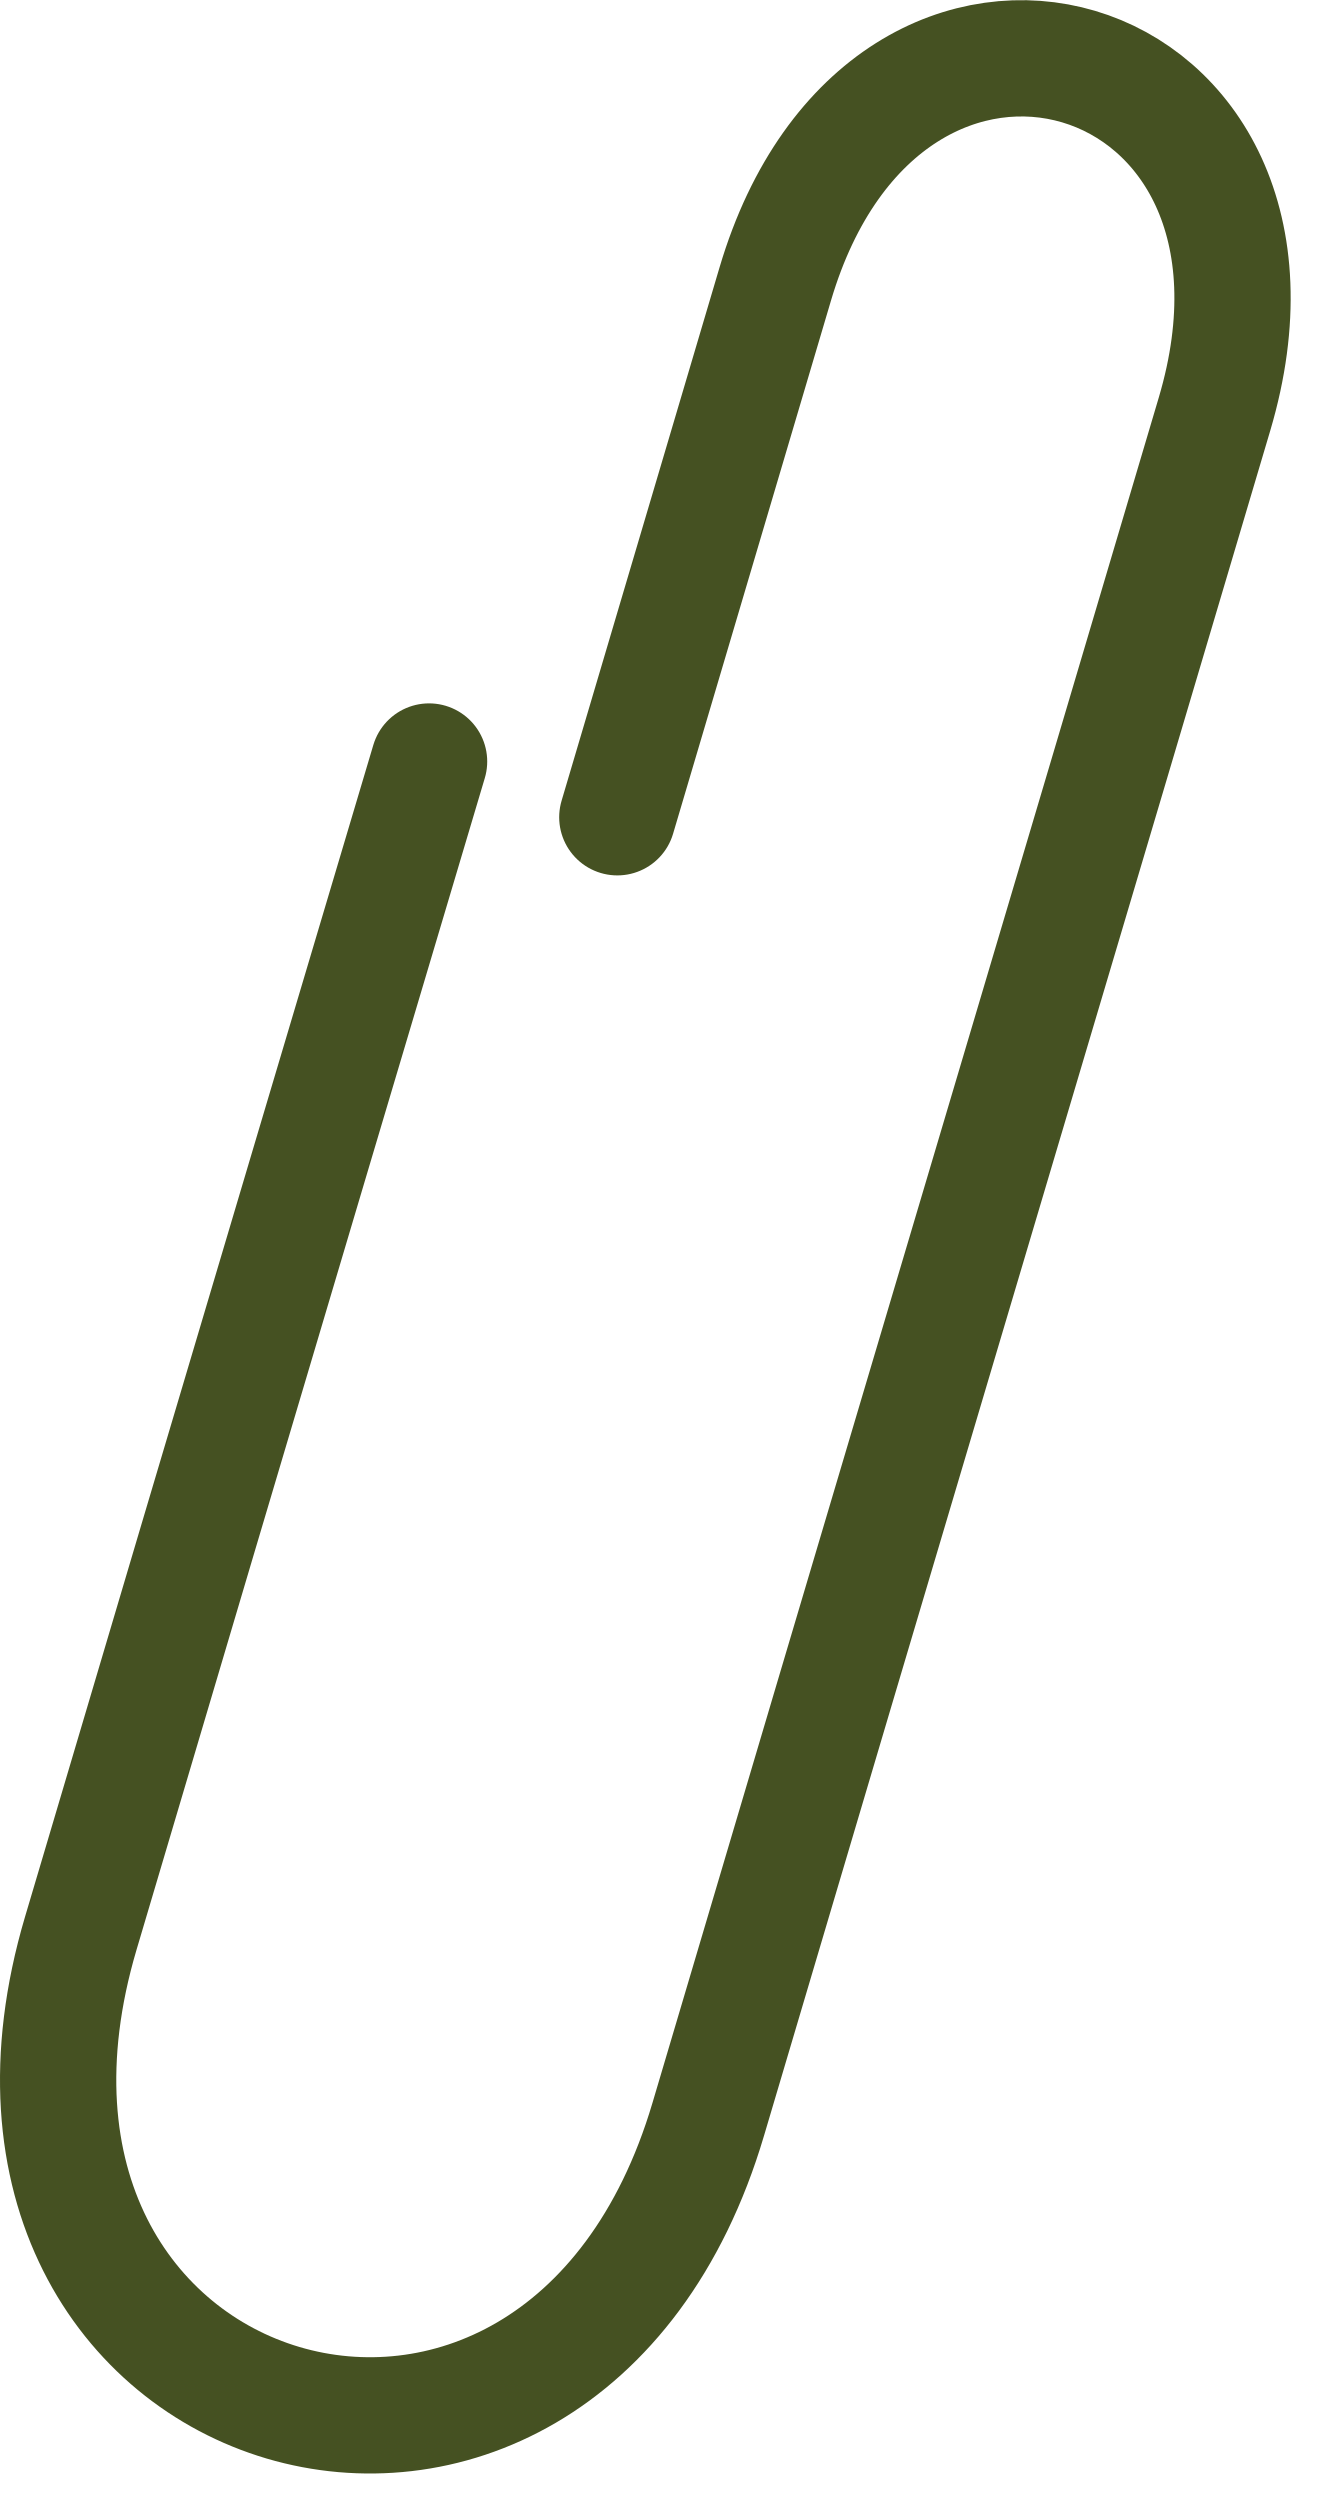
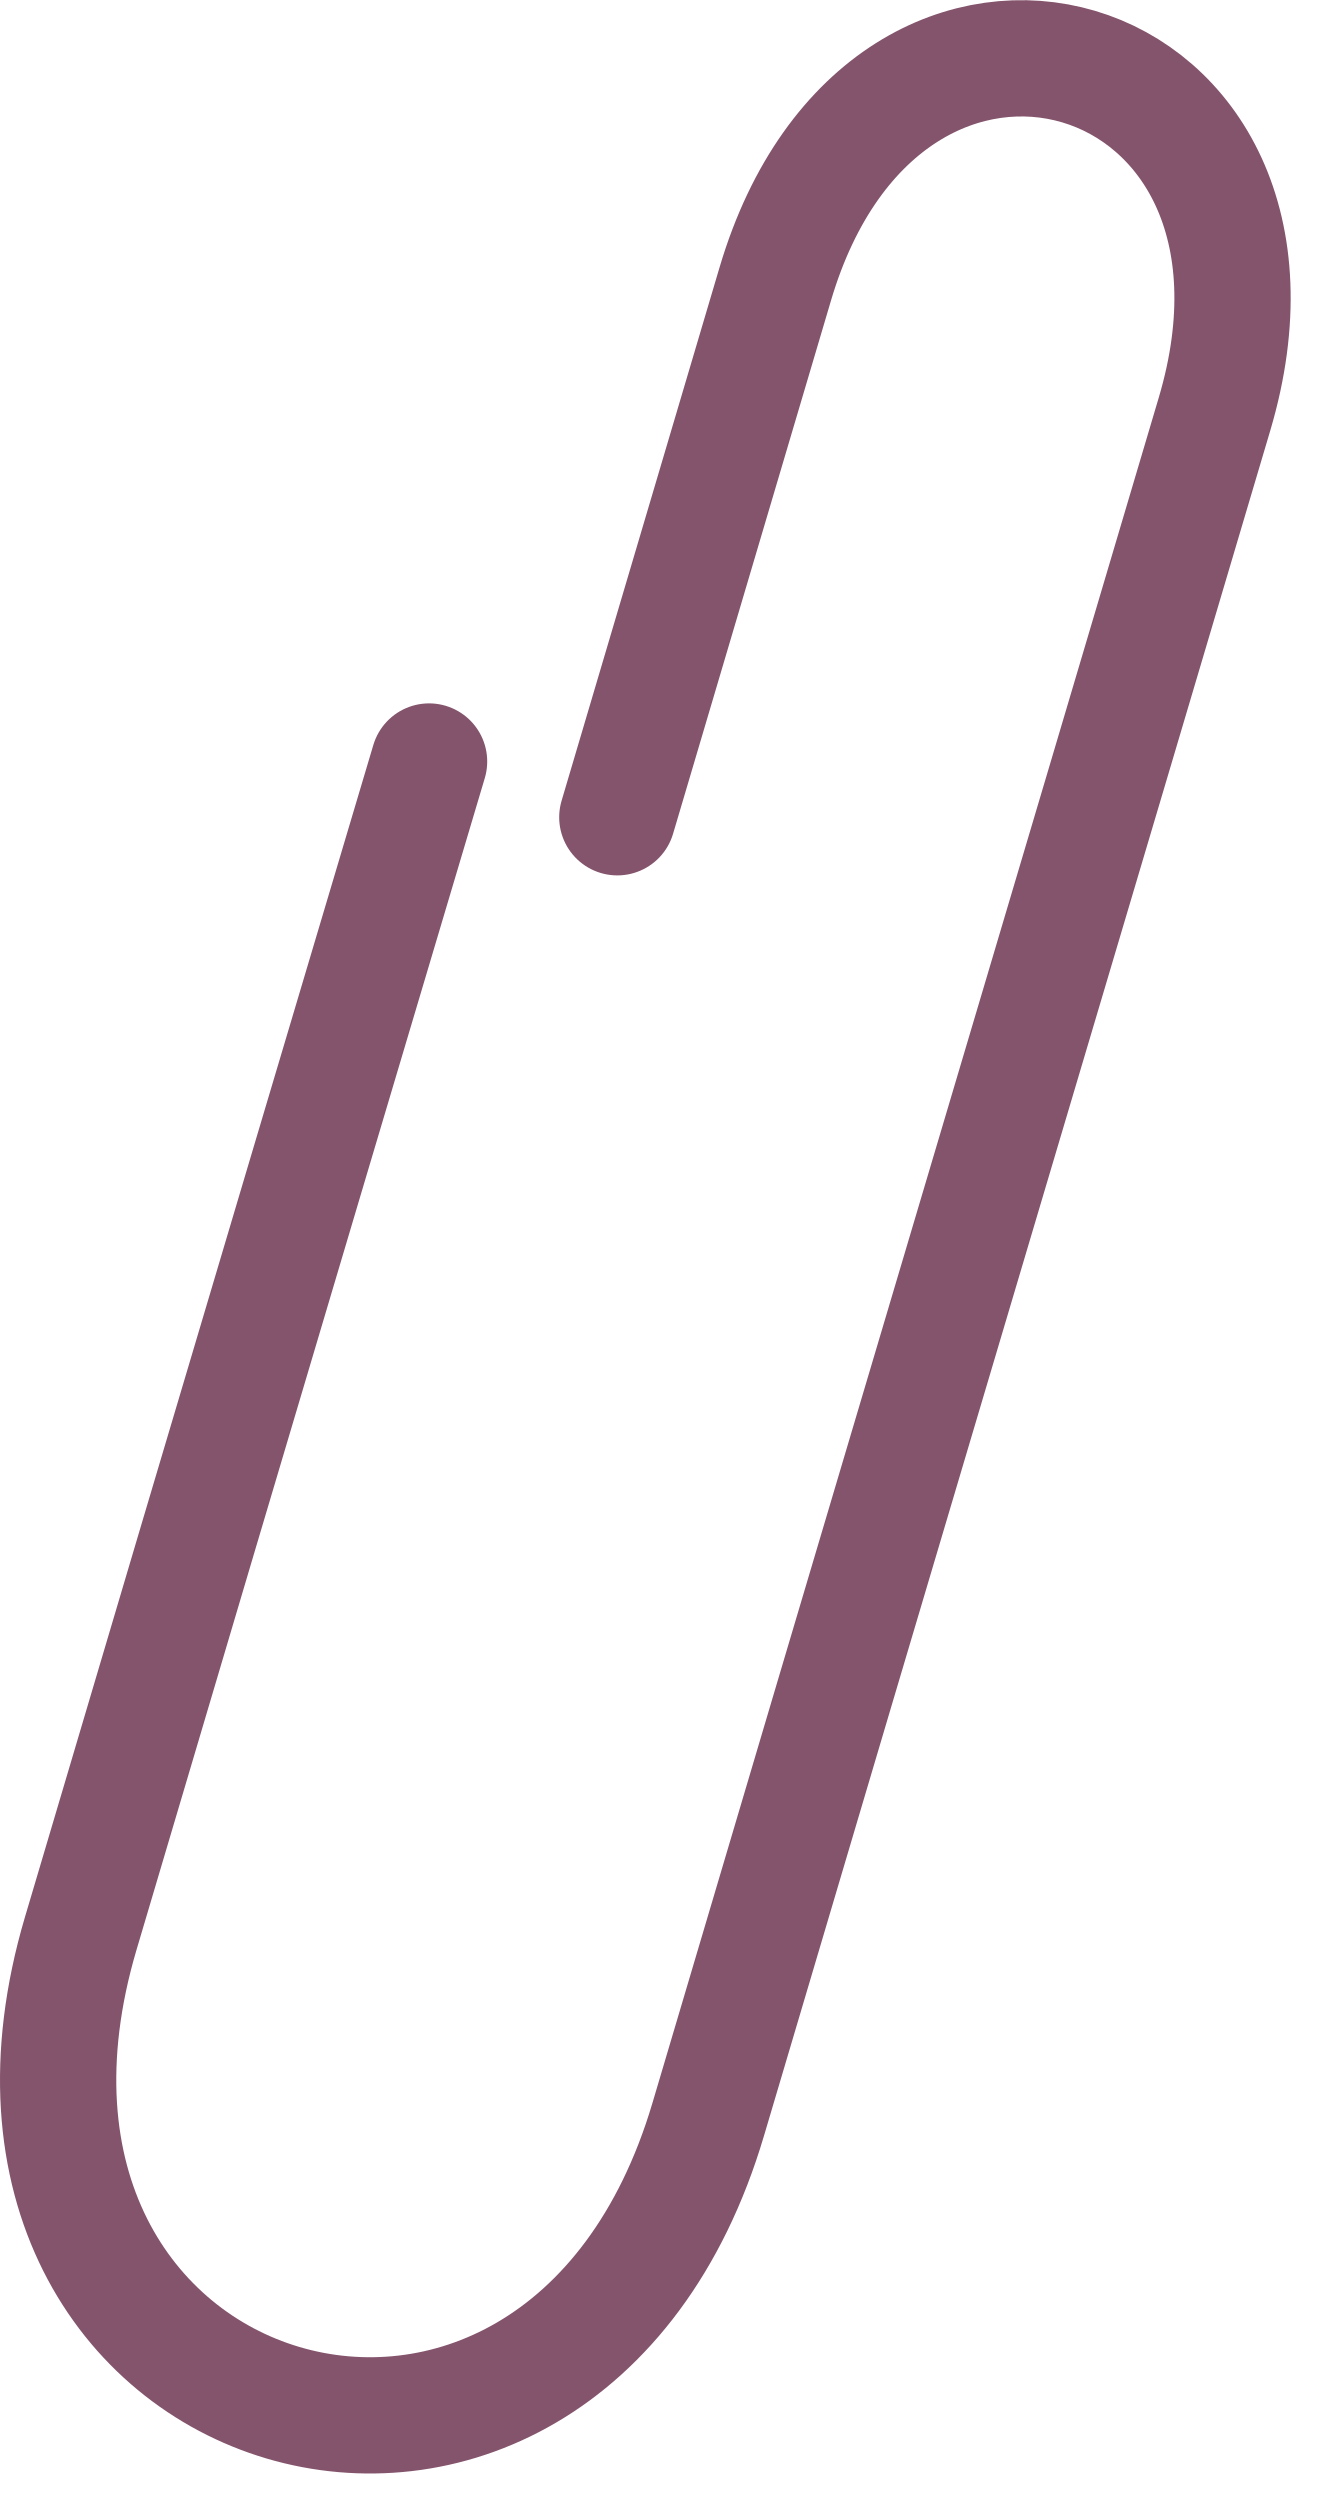
<svg xmlns="http://www.w3.org/2000/svg" xmlns:ns1="https://boxy-svg.com" width="23" height="43" viewBox="0 0 23 43" fill="none">
  <defs>
    <ns1:export>
      <ns1:file format="svg" />
+       <ns1:file format="svg" href="#object-0" path="Untitled 3.svg" excluded="true" />
+       <ns1:file format="svg" href="#object-0" path="Untitled 2.svg" excluded="true" />
    </ns1:export>
  </defs>
-   <path d="M10.618 14.057C10.618 14.057 11.417 11.359 13.335 4.883C15.254 -1.592 22.809 0.645 20.89 7.121C18.972 13.598 14.739 27.817 12.182 36.451C9.624 45.084 -1.168 41.887 1.389 33.254C3.946 24.62 7.38 13.098 7.38 13.098" stroke-width="2" stroke-linecap="round" style="stroke: rgb(69, 81, 34);" />
+   <path d="M10.618 14.057C10.618 14.057 11.417 11.359 13.335 4.883C15.254 -1.592 22.809 0.645 20.89 7.121C18.972 13.598 14.739 27.817 12.182 36.451C9.624 45.084 -1.168 41.887 1.389 33.254C3.946 24.62 7.38 13.098 7.38 13.098" stroke-width="2" stroke-linecap="round" style="stroke: rgb(132, 84, 109);" id="object-0" />
</svg>
